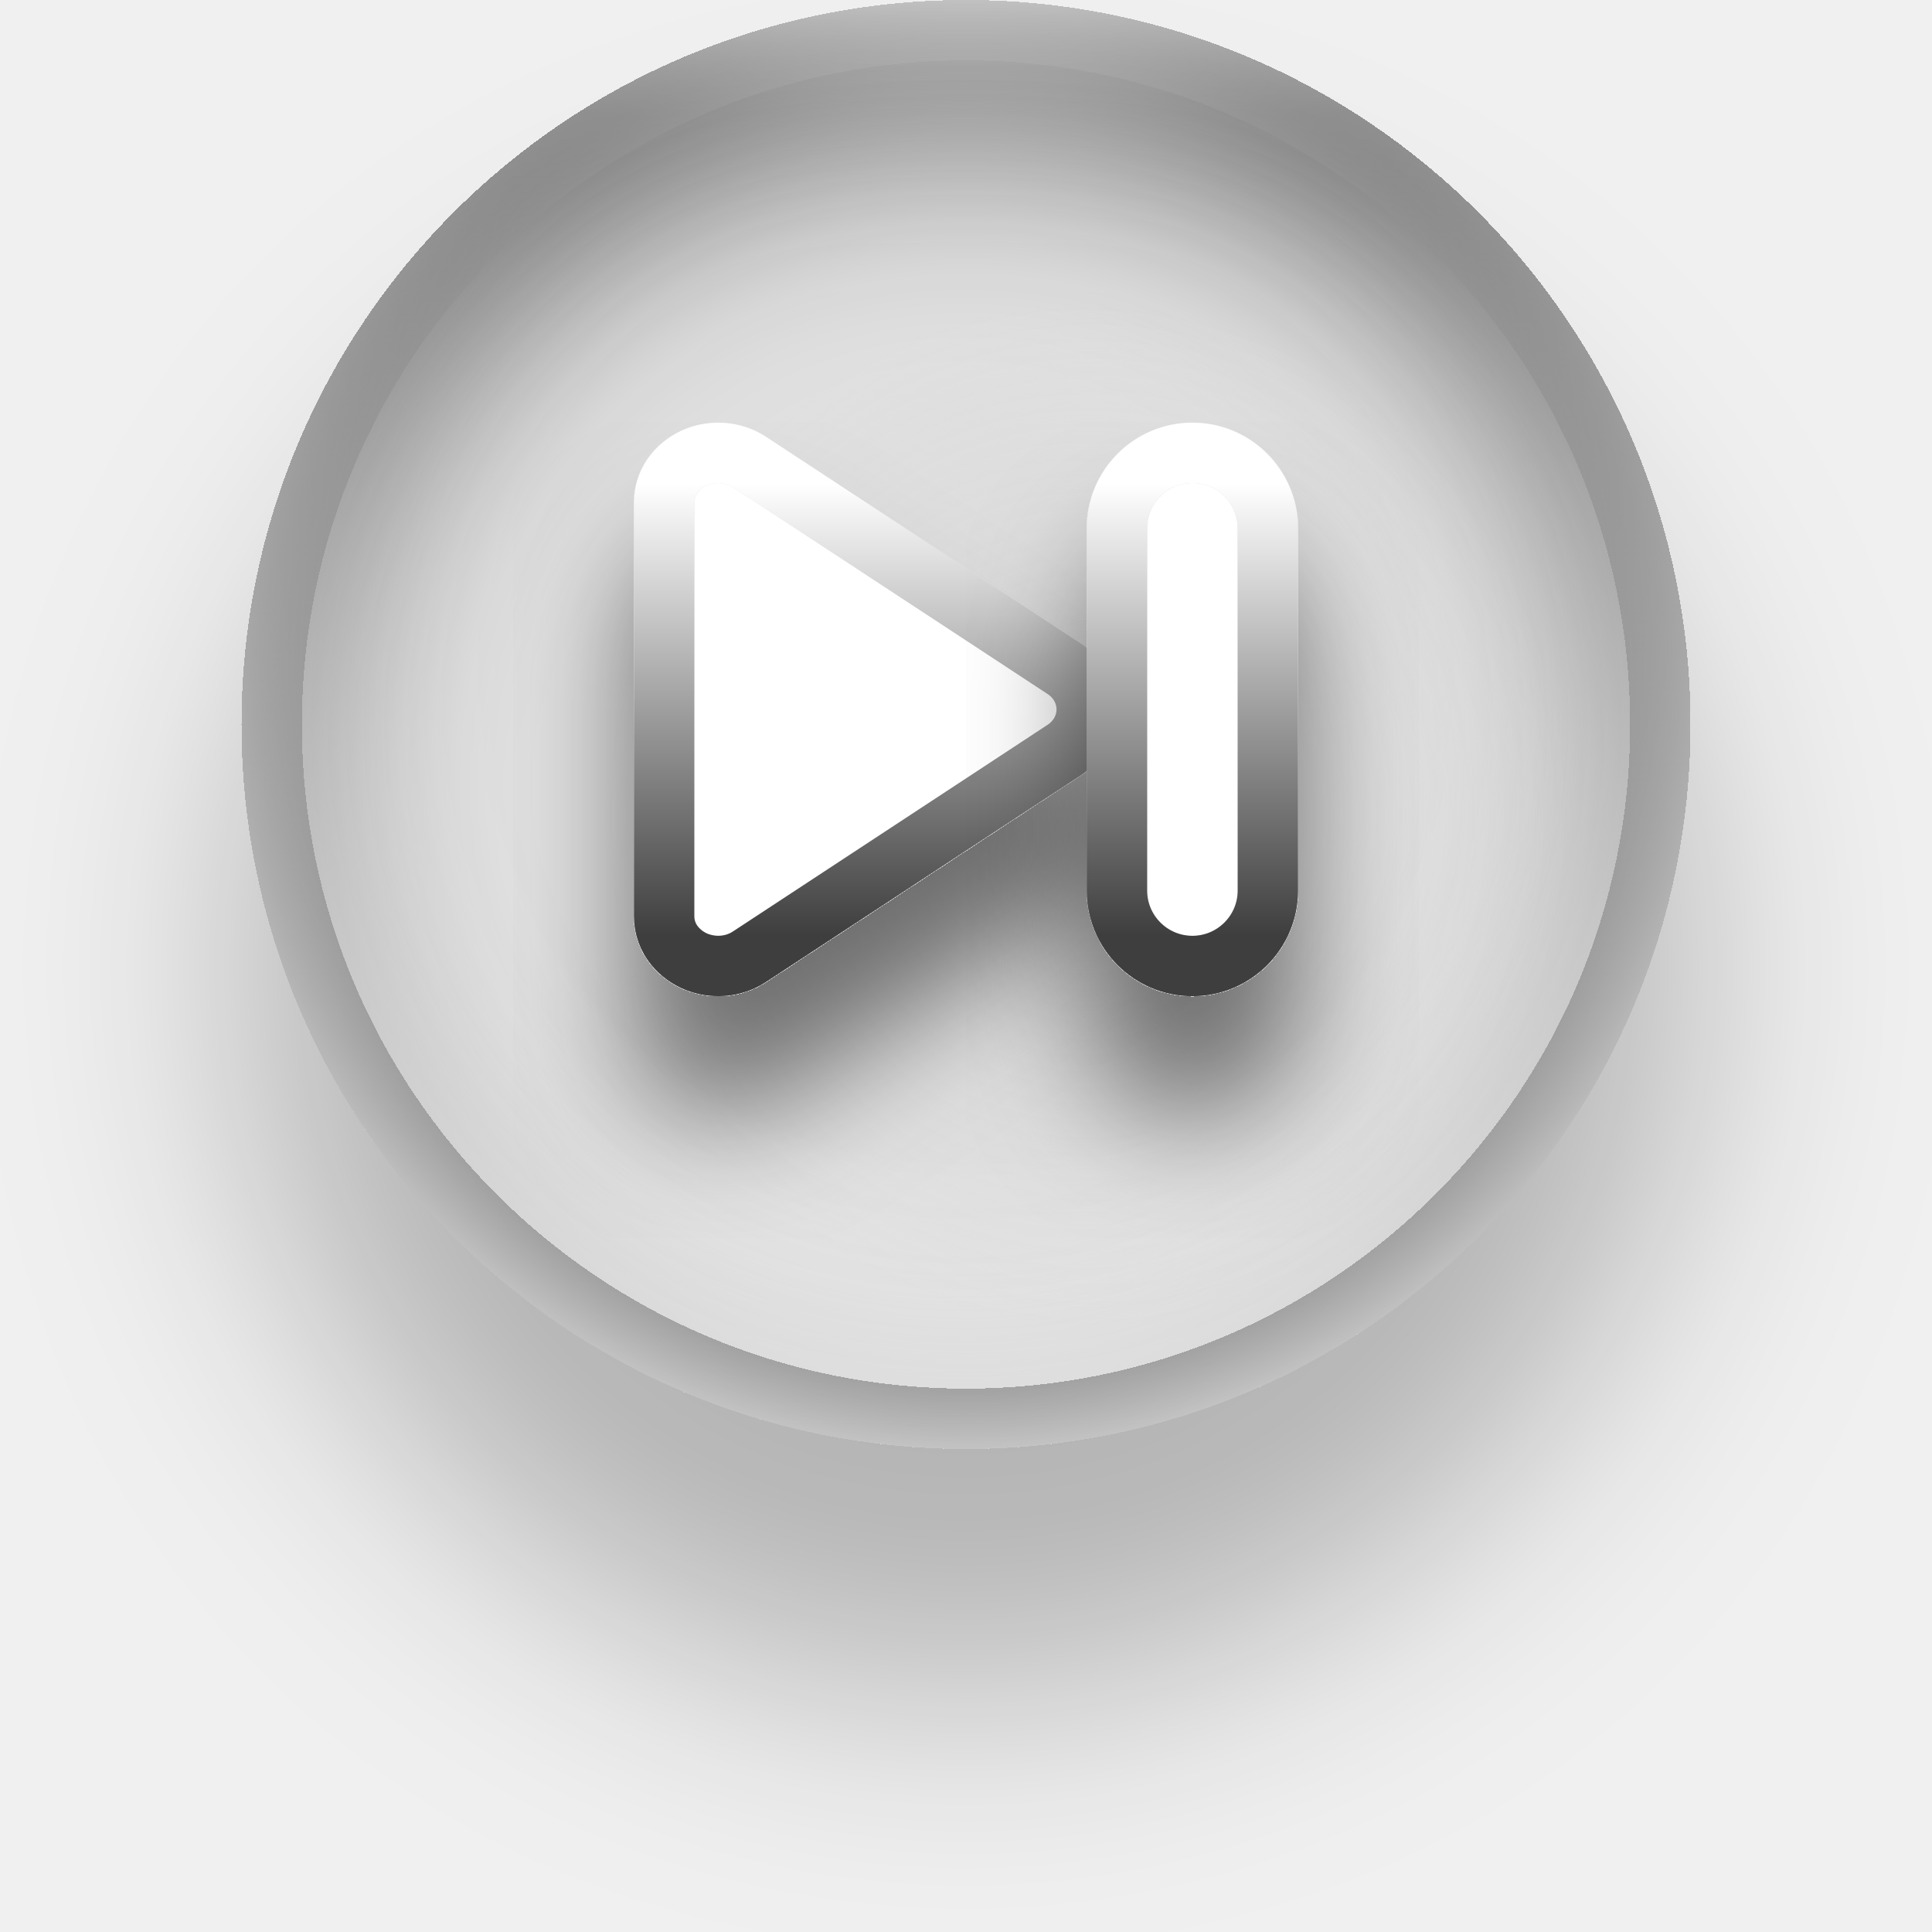
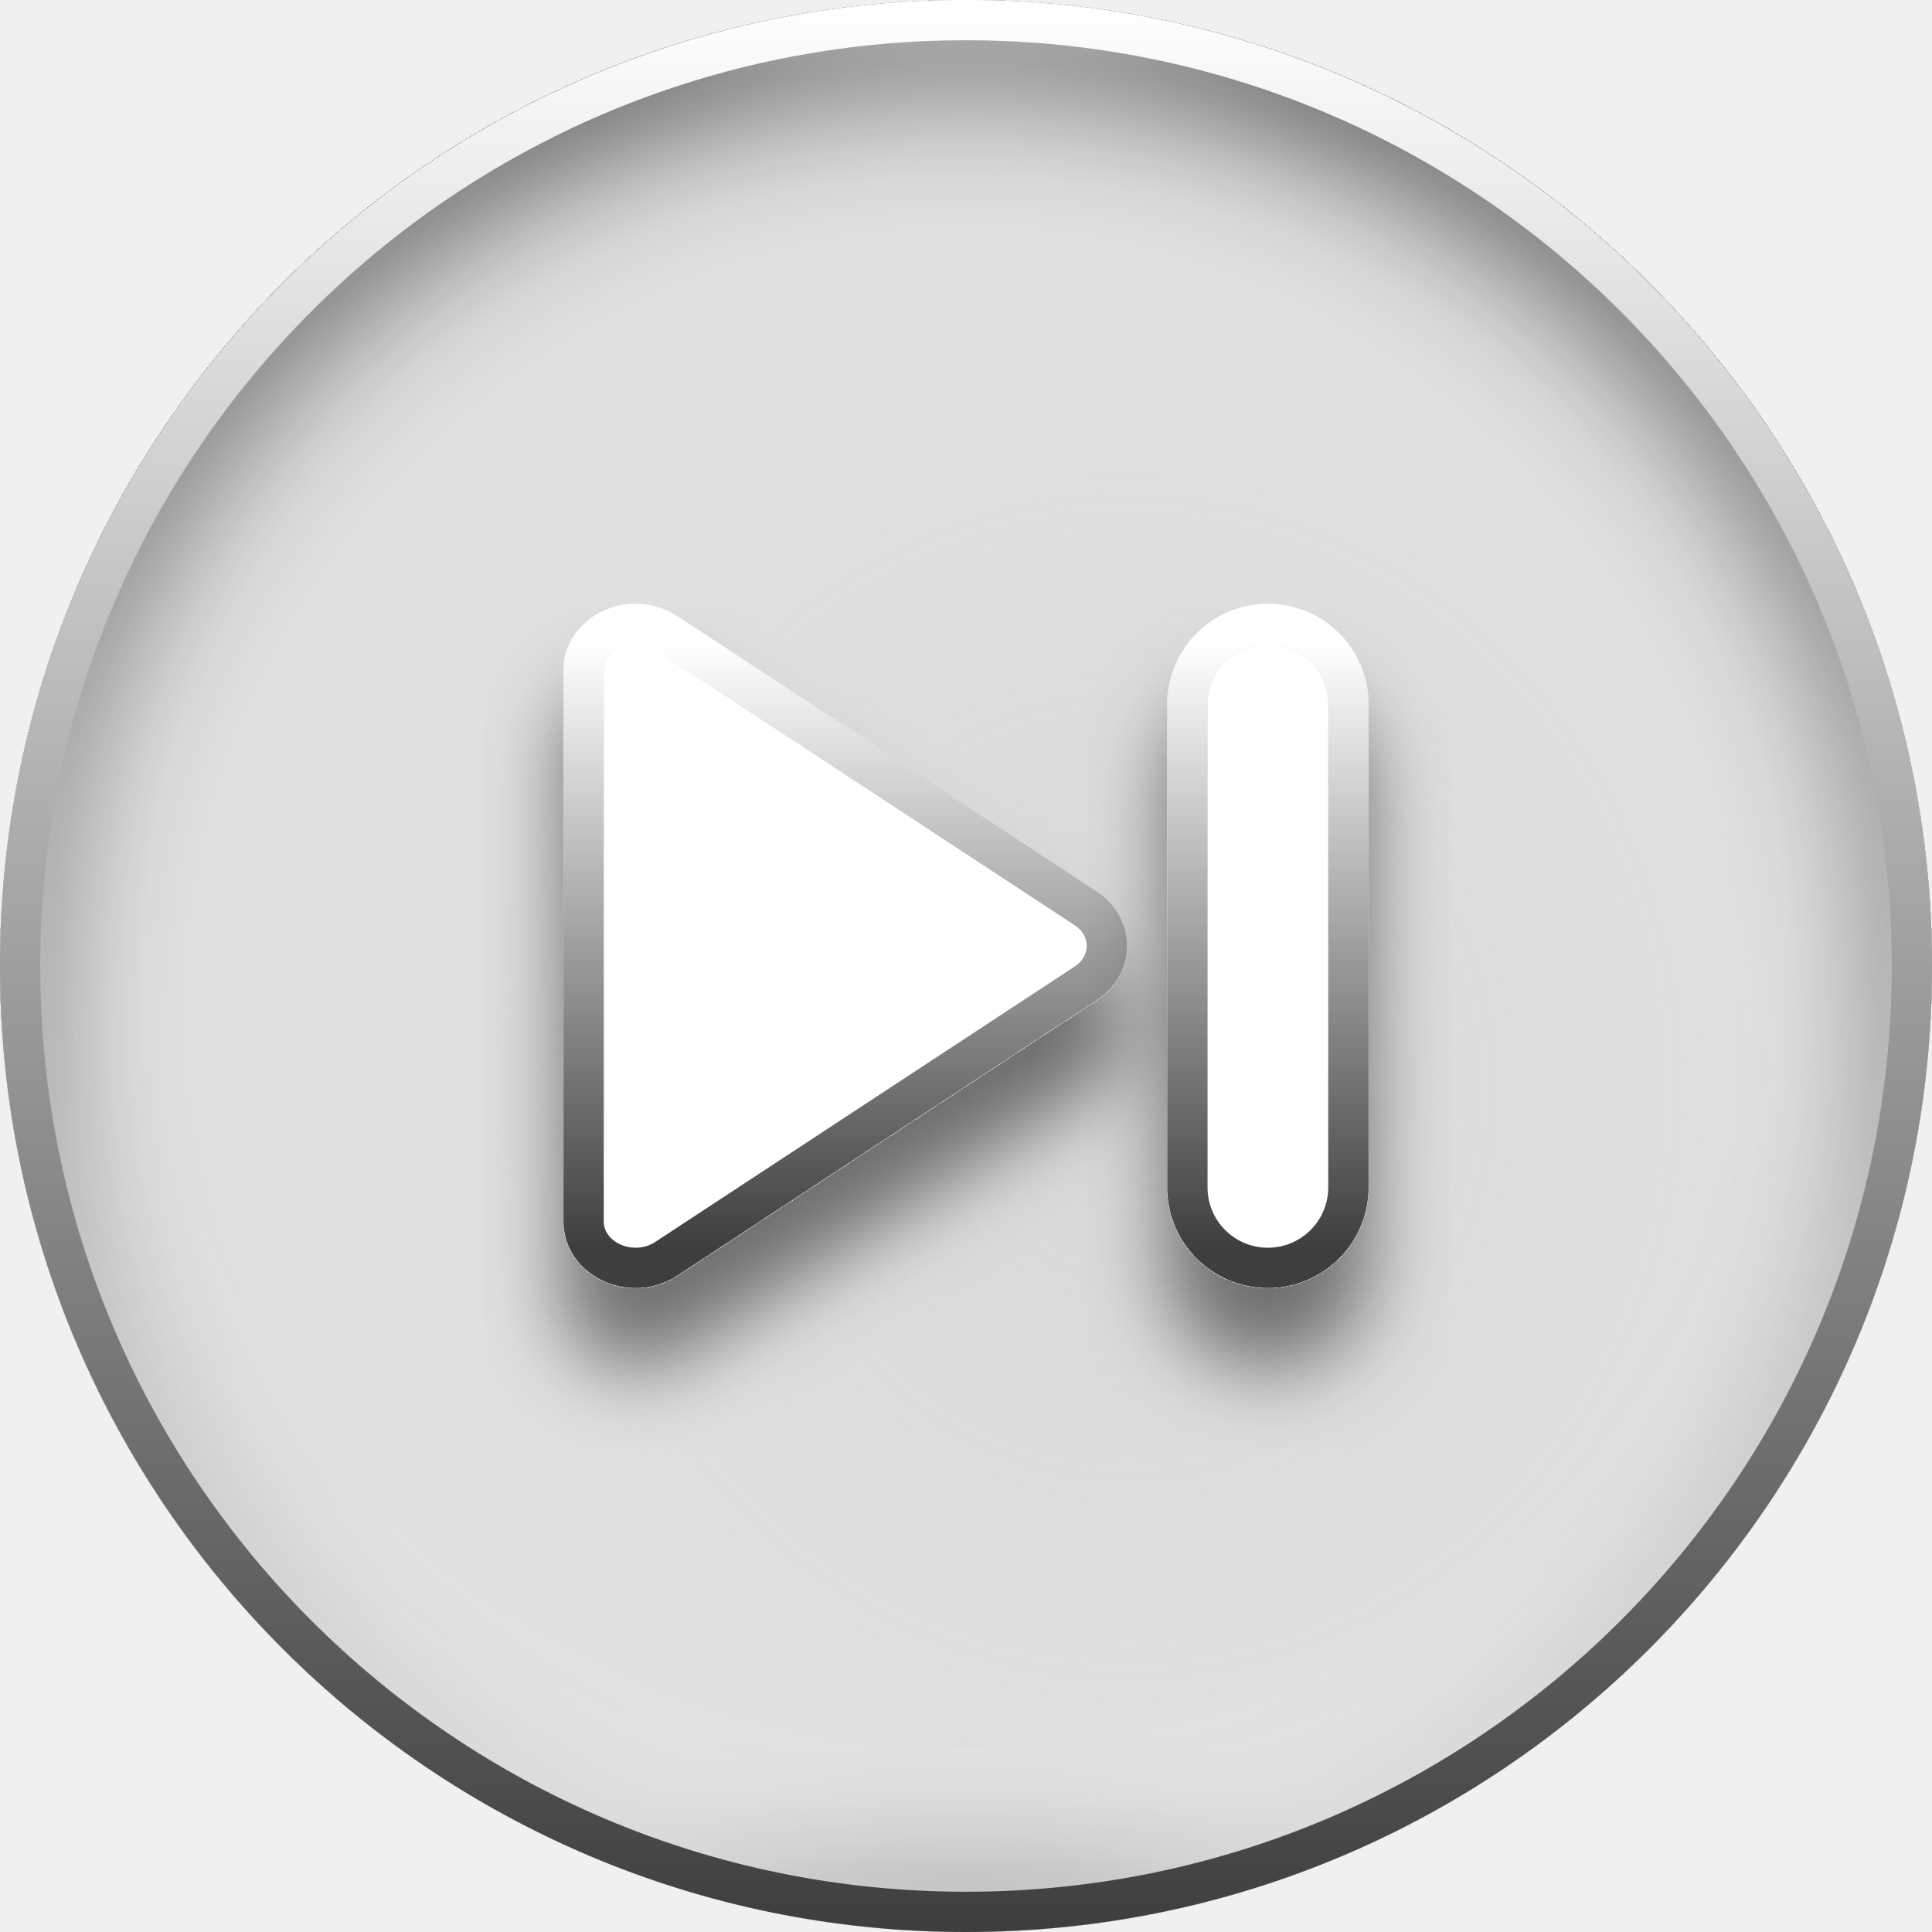
- <svg xmlns="http://www.w3.org/2000/svg" width="32" height="32" viewBox="0 0 32 32" fill="none">
-   <g filter="url(#filter0_dii_584_3333)">
-     <circle cx="16" cy="12" r="12" fill="black" fill-opacity="0.07" shape-rendering="crispEdges" />
-     <circle cx="16" cy="12" r="11.5" stroke="url(#paint0_linear_584_3333)" shape-rendering="crispEdges" />
+ <svg xmlns="http://www.w3.org/2000/svg" width="48" height="48" viewBox="0 0 48 48" fill="none">
+   <g filter="url(#filter0_ii_678_2243)">
+     <circle cx="24" cy="24" r="24" fill="black" fill-opacity="0.07" />
  </g>
-   <ellipse cx="18" cy="13.5" rx="8" ry="8.5" fill="url(#paint1_radial_584_3333)" />
-   <g filter="url(#filter1_d_584_3333)">
-     <path d="M12.139 8.071C11.88 7.901 11.5 8.055 11.5 8.328V15.172C11.5 15.445 11.88 15.599 12.139 15.429L17.35 12.007C17.55 11.876 17.55 11.624 17.35 11.493L12.139 8.071Z" fill="white" />
-     <path d="M12.413 7.653L12.413 7.653C12.13 7.468 11.796 7.465 11.535 7.57C11.278 7.674 11 7.931 11 8.328V15.172C11 15.569 11.278 15.826 11.535 15.93C11.796 16.035 12.13 16.032 12.413 15.847L12.413 15.847L17.624 12.425C17.852 12.276 18 12.029 18 11.75C18 11.471 17.852 11.224 17.625 11.075C17.624 11.075 17.624 11.075 17.624 11.075L12.413 7.653Z" stroke="url(#paint2_linear_584_3333)" stroke-linecap="round" stroke-linejoin="round" />
+   <circle cx="24" cy="24" r="23.5" stroke="url(#paint0_linear_678_2243)" />
+   <ellipse cx="28" cy="27" rx="16" ry="17" fill="url(#paint1_radial_678_2243)" />
+   <g filter="url(#filter1_d_678_2243)">
+     <path d="M16.277 16.142C15.76 15.803 15 16.109 15 16.657V30.343C15 30.891 15.76 31.197 16.277 30.858L26.7 24.015C27.1 23.752 27.1 23.248 26.7 22.985L16.277 16.142Z" fill="white" />
+     <path d="M16.551 15.724L16.551 15.724C16.14 15.454 15.646 15.447 15.258 15.603C14.873 15.758 14.5 16.122 14.5 16.657V30.343C14.5 30.878 14.873 31.242 15.258 31.397C15.646 31.553 16.14 31.546 16.551 31.276L16.551 31.276L26.974 24.433C26.974 24.433 26.974 24.433 26.974 24.433C27.302 24.218 27.5 23.875 27.5 23.5C27.5 23.125 27.302 22.782 26.974 22.567C26.974 22.567 26.974 22.567 26.974 22.567L16.551 15.724Z" stroke="url(#paint2_linear_678_2243)" stroke-linecap="round" stroke-linejoin="round" />
  </g>
-   <g filter="url(#filter2_d_584_3333)">
-     <path d="M19 14.75V8.75C19 8.336 19.336 8 19.75 8C20.164 8 20.5 8.336 20.5 8.75V14.75C20.5 15.164 20.164 15.5 19.75 15.5C19.336 15.5 19 15.164 19 14.75Z" fill="white" />
-     <path d="M18.5 8.75V14.75C18.5 15.44 19.06 16 19.75 16C20.44 16 21 15.44 21 14.75V8.75C21 8.06 20.44 7.5 19.75 7.5C19.06 7.5 18.5 8.06 18.5 8.75Z" stroke="url(#paint3_linear_584_3333)" />
+   <g filter="url(#filter2_d_678_2243)">
+     <path d="M30 29.5V17.5C30 16.672 30.672 16 31.5 16C32.328 16 33 16.672 33 17.5V29.5C33 30.328 32.328 31 31.5 31C30.672 31 30 30.328 30 29.5Z" fill="white" />
+     <path d="M29.5 17.5V29.5C29.5 30.605 30.395 31.5 31.5 31.5C32.605 31.5 33.5 30.605 33.5 29.5V17.5C33.5 16.395 32.605 15.5 31.5 15.5C30.395 15.5 29.5 16.395 29.5 17.5Z" stroke="url(#paint3_linear_678_2243)" />
  </g>
  <defs>
-     <filter id="filter0_dii_584_3333" x="0" y="-1" width="32" height="33" filterUnits="userSpaceOnUse" color-interpolation-filters="sRGB">
+     <filter id="filter0_ii_678_2243" x="0" y="-1" width="48" height="50" filterUnits="userSpaceOnUse" color-interpolation-filters="sRGB">
      <feFlood flood-opacity="0" result="BackgroundImageFix" />
-       <feColorMatrix in="SourceAlpha" type="matrix" values="0 0 0 0 0 0 0 0 0 0 0 0 0 0 0 0 0 0 127 0" result="hardAlpha" />
-       <feOffset dy="4" />
-       <feGaussianBlur stdDeviation="2" />
-       <feComposite in2="hardAlpha" operator="out" />
-       <feColorMatrix type="matrix" values="0 0 0 0 0 0 0 0 0 0 0 0 0 0 0 0 0 0 0.25 0" />
-       <feBlend mode="normal" in2="BackgroundImageFix" result="effect1_dropShadow_584_3333" />
-       <feBlend mode="normal" in="SourceGraphic" in2="effect1_dropShadow_584_3333" result="shape" />
+       <feBlend mode="normal" in="SourceGraphic" in2="BackgroundImageFix" result="shape" />
      <feColorMatrix in="SourceAlpha" type="matrix" values="0 0 0 0 0 0 0 0 0 0 0 0 0 0 0 0 0 0 127 0" result="hardAlpha" />
      <feOffset dy="1" />
      <feGaussianBlur stdDeviation="2" />
      <feComposite in2="hardAlpha" operator="arithmetic" k2="-1" k3="1" />
      <feColorMatrix type="matrix" values="0 0 0 0 0 0 0 0 0 0 0 0 0 0 0 0 0 0 1 0" />
-       <feBlend mode="normal" in2="shape" result="effect2_innerShadow_584_3333" />
+       <feBlend mode="normal" in2="shape" result="effect1_innerShadow_678_2243" />
      <feColorMatrix in="SourceAlpha" type="matrix" values="0 0 0 0 0 0 0 0 0 0 0 0 0 0 0 0 0 0 127 0" result="hardAlpha" />
      <feOffset dy="-1" />
      <feGaussianBlur stdDeviation="2" />
      <feComposite in2="hardAlpha" operator="arithmetic" k2="-1" k3="1" />
      <feColorMatrix type="matrix" values="0 0 0 0 1 0 0 0 0 1 0 0 0 0 1 0 0 0 1 0" />
-       <feBlend mode="normal" in2="effect2_innerShadow_584_3333" result="effect3_innerShadow_584_3333" />
+       <feBlend mode="normal" in2="effect1_innerShadow_678_2243" result="effect2_innerShadow_678_2243" />
    </filter>
-     <filter id="filter1_d_584_3333" x="8.5" y="7" width="12" height="13.5" filterUnits="userSpaceOnUse" color-interpolation-filters="sRGB">
+     <filter id="filter1_d_678_2243" x="12" y="15" width="18" height="21" filterUnits="userSpaceOnUse" color-interpolation-filters="sRGB">
      <feFlood flood-opacity="0" result="BackgroundImageFix" />
      <feColorMatrix in="SourceAlpha" type="matrix" values="0 0 0 0 0 0 0 0 0 0 0 0 0 0 0 0 0 0 127 0" result="hardAlpha" />
      <feOffset dy="2" />
      <feGaussianBlur stdDeviation="1" />
      <feComposite in2="hardAlpha" operator="out" />
      <feColorMatrix type="matrix" values="0 0 0 0 0 0 0 0 0 0 0 0 0 0 0 0 0 0 0.5 0" />
-       <feBlend mode="normal" in2="BackgroundImageFix" result="effect1_dropShadow_584_3333" />
-       <feBlend mode="normal" in="SourceGraphic" in2="effect1_dropShadow_584_3333" result="shape" />
+       <feBlend mode="normal" in2="BackgroundImageFix" result="effect1_dropShadow_678_2243" />
+       <feBlend mode="normal" in="SourceGraphic" in2="effect1_dropShadow_678_2243" result="shape" />
    </filter>
-     <filter id="filter2_d_584_3333" x="16" y="7" width="7.5" height="13.5" filterUnits="userSpaceOnUse" color-interpolation-filters="sRGB">
+     <filter id="filter2_d_678_2243" x="27" y="15" width="9" height="21" filterUnits="userSpaceOnUse" color-interpolation-filters="sRGB">
      <feFlood flood-opacity="0" result="BackgroundImageFix" />
      <feColorMatrix in="SourceAlpha" type="matrix" values="0 0 0 0 0 0 0 0 0 0 0 0 0 0 0 0 0 0 127 0" result="hardAlpha" />
      <feOffset dy="2" />
      <feGaussianBlur stdDeviation="1" />
      <feComposite in2="hardAlpha" operator="out" />
      <feColorMatrix type="matrix" values="0 0 0 0 0 0 0 0 0 0 0 0 0 0 0 0 0 0 0.5 0" />
-       <feBlend mode="normal" in2="BackgroundImageFix" result="effect1_dropShadow_584_3333" />
-       <feBlend mode="normal" in="SourceGraphic" in2="effect1_dropShadow_584_3333" result="shape" />
+       <feBlend mode="normal" in2="BackgroundImageFix" result="effect1_dropShadow_678_2243" />
+       <feBlend mode="normal" in="SourceGraphic" in2="effect1_dropShadow_678_2243" result="shape" />
    </filter>
-     <linearGradient id="paint0_linear_584_3333" x1="16" y1="0" x2="16" y2="24" gradientUnits="userSpaceOnUse">
+     <linearGradient id="paint0_linear_678_2243" x1="24" y1="0" x2="24" y2="48" gradientUnits="userSpaceOnUse">
      <stop stop-color="white" />
      <stop offset="1" stop-color="#3E3E3E" />
    </linearGradient>
-     <radialGradient id="paint1_radial_584_3333" cx="0" cy="0" r="1" gradientUnits="userSpaceOnUse" gradientTransform="translate(18 13.5) rotate(90) scale(8.5 8)">
+     <radialGradient id="paint1_radial_678_2243" cx="0" cy="0" r="1" gradientUnits="userSpaceOnUse" gradientTransform="translate(28 27) rotate(90) scale(17 16)">
      <stop stop-color="#D9D9D9" />
      <stop offset="1" stop-color="#D9D9D9" stop-opacity="0" />
    </radialGradient>
-     <linearGradient id="paint2_linear_584_3333" x1="14.5" y1="8" x2="14.5" y2="15.5" gradientUnits="userSpaceOnUse">
+     <linearGradient id="paint2_linear_678_2243" x1="21" y1="16" x2="21" y2="31" gradientUnits="userSpaceOnUse">
      <stop stop-color="white" />
      <stop offset="1" stop-color="#3E3E3E" />
    </linearGradient>
-     <linearGradient id="paint3_linear_584_3333" x1="19.75" y1="8" x2="19.75" y2="15.5" gradientUnits="userSpaceOnUse">
+     <linearGradient id="paint3_linear_678_2243" x1="31.5" y1="16" x2="31.5" y2="31" gradientUnits="userSpaceOnUse">
      <stop stop-color="white" />
      <stop offset="1" stop-color="#3E3E3E" />
    </linearGradient>
  </defs>
</svg>
